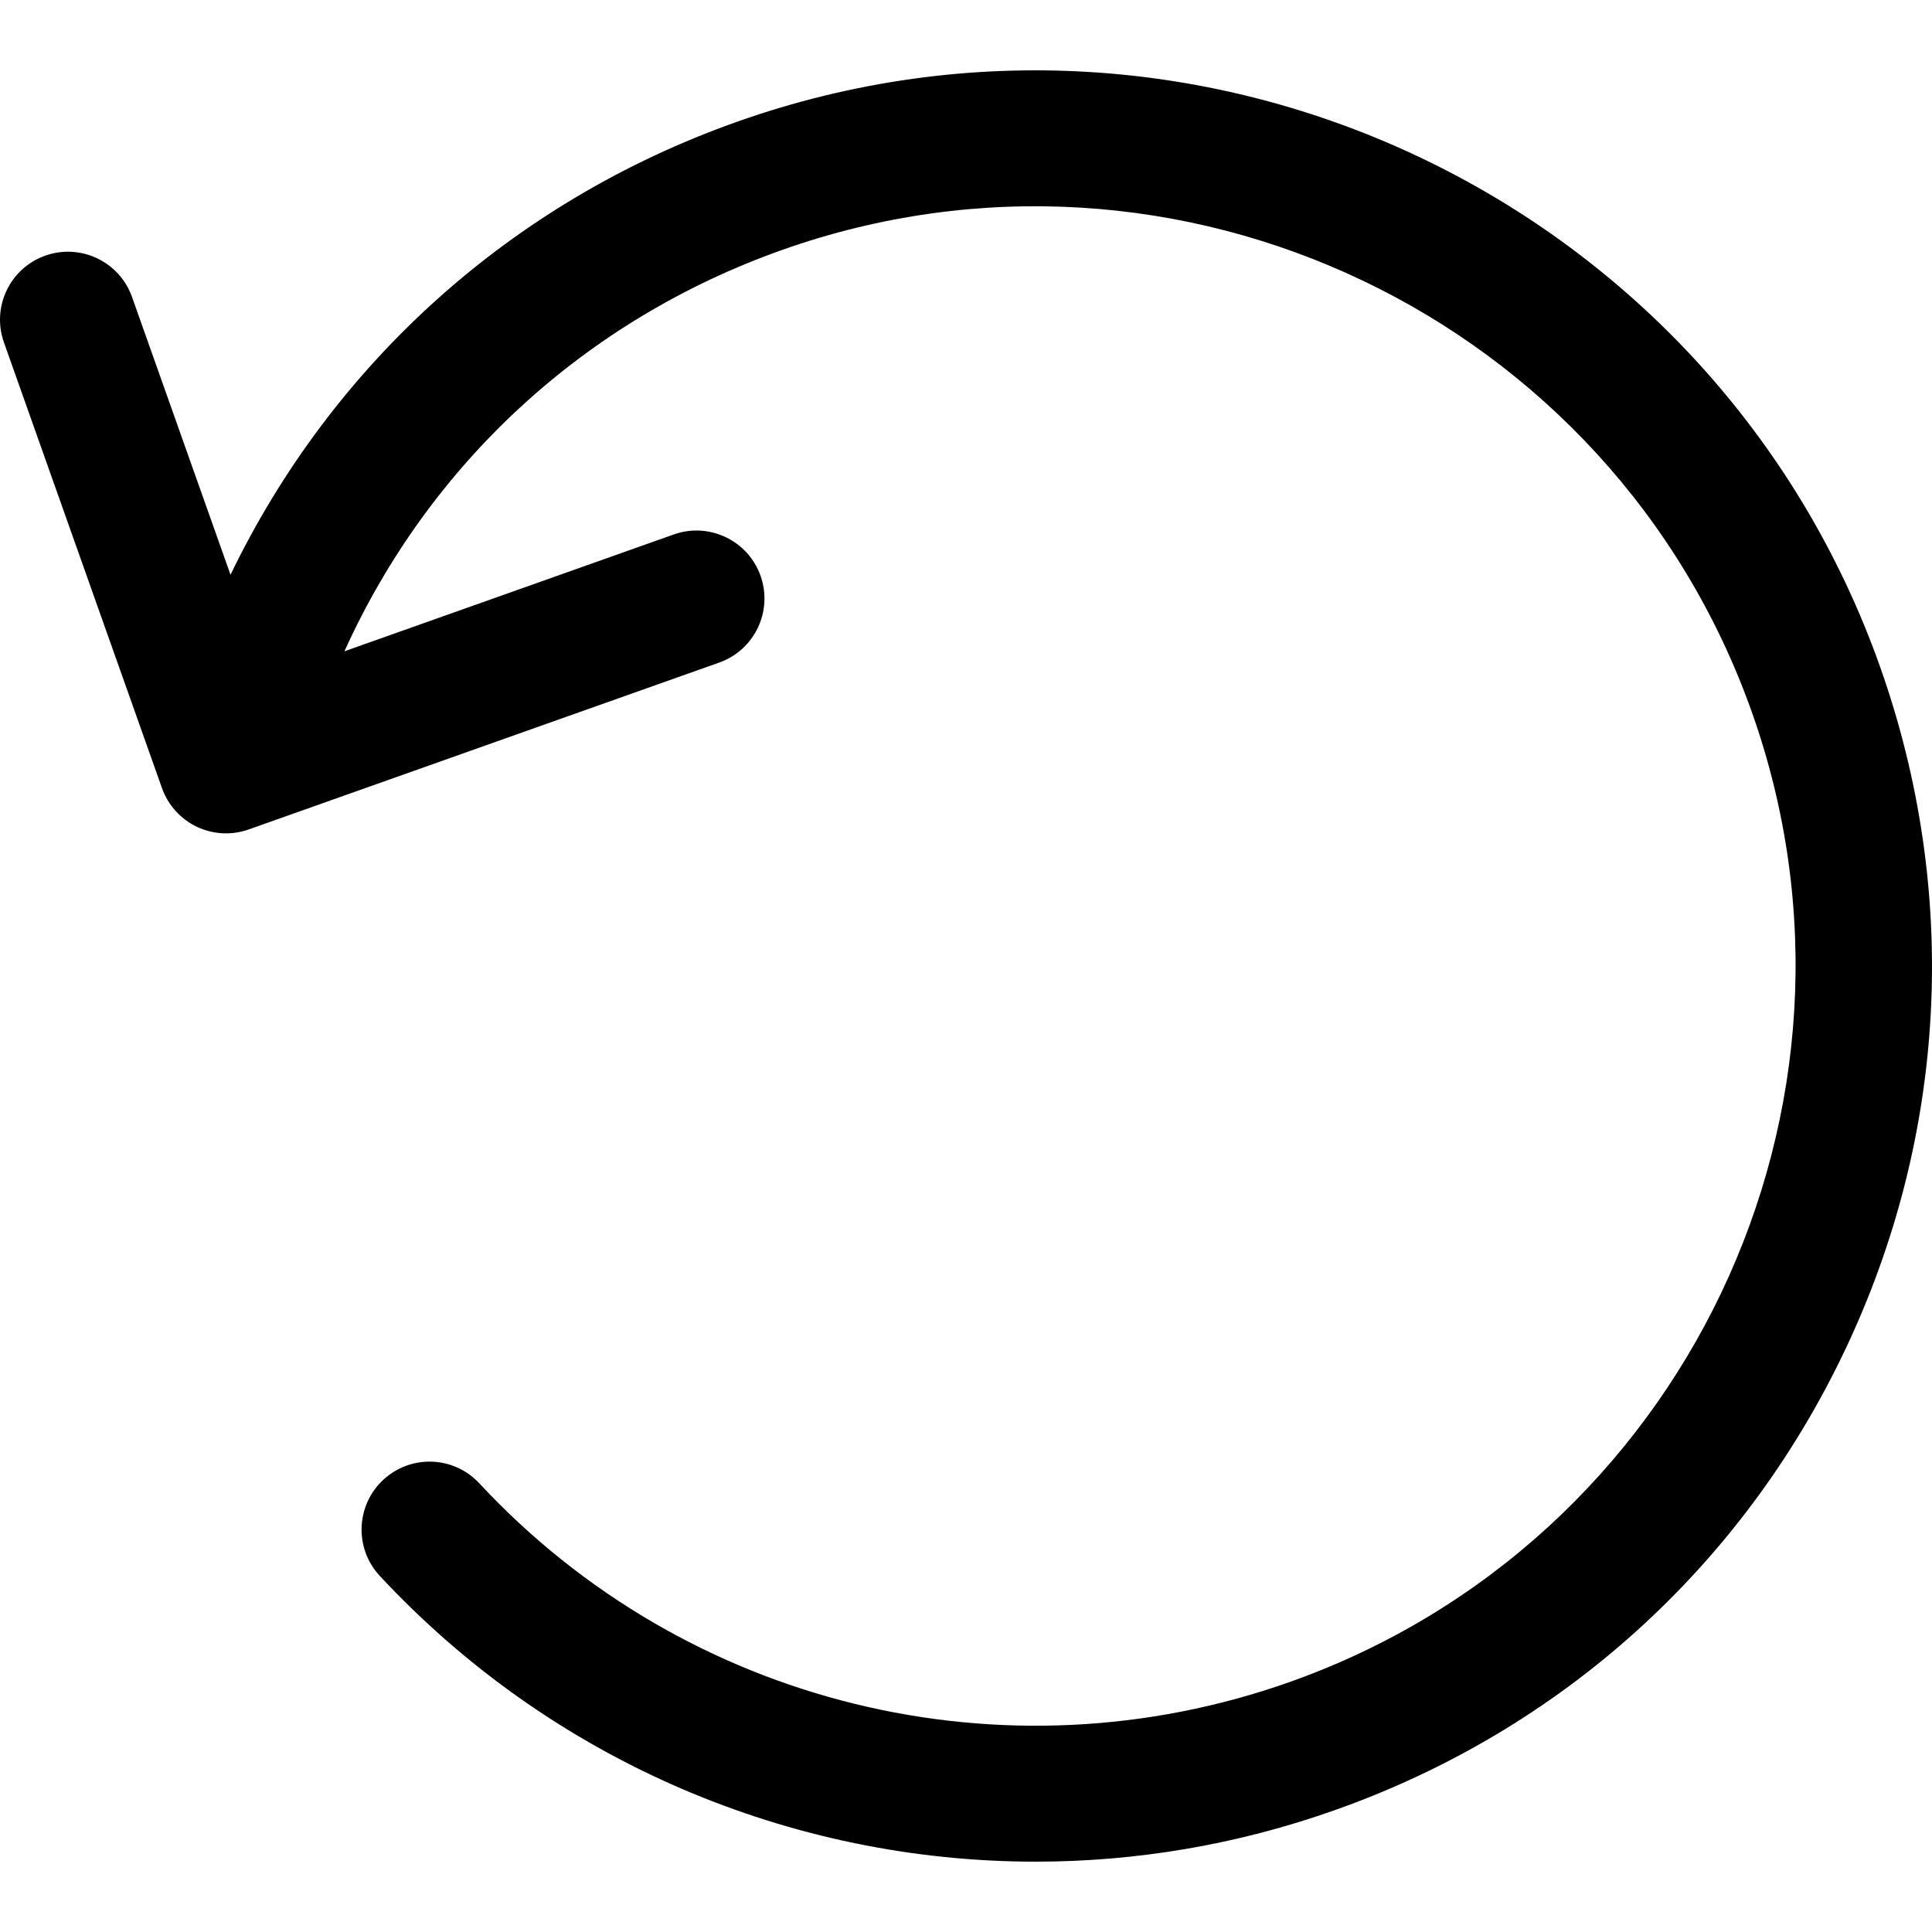
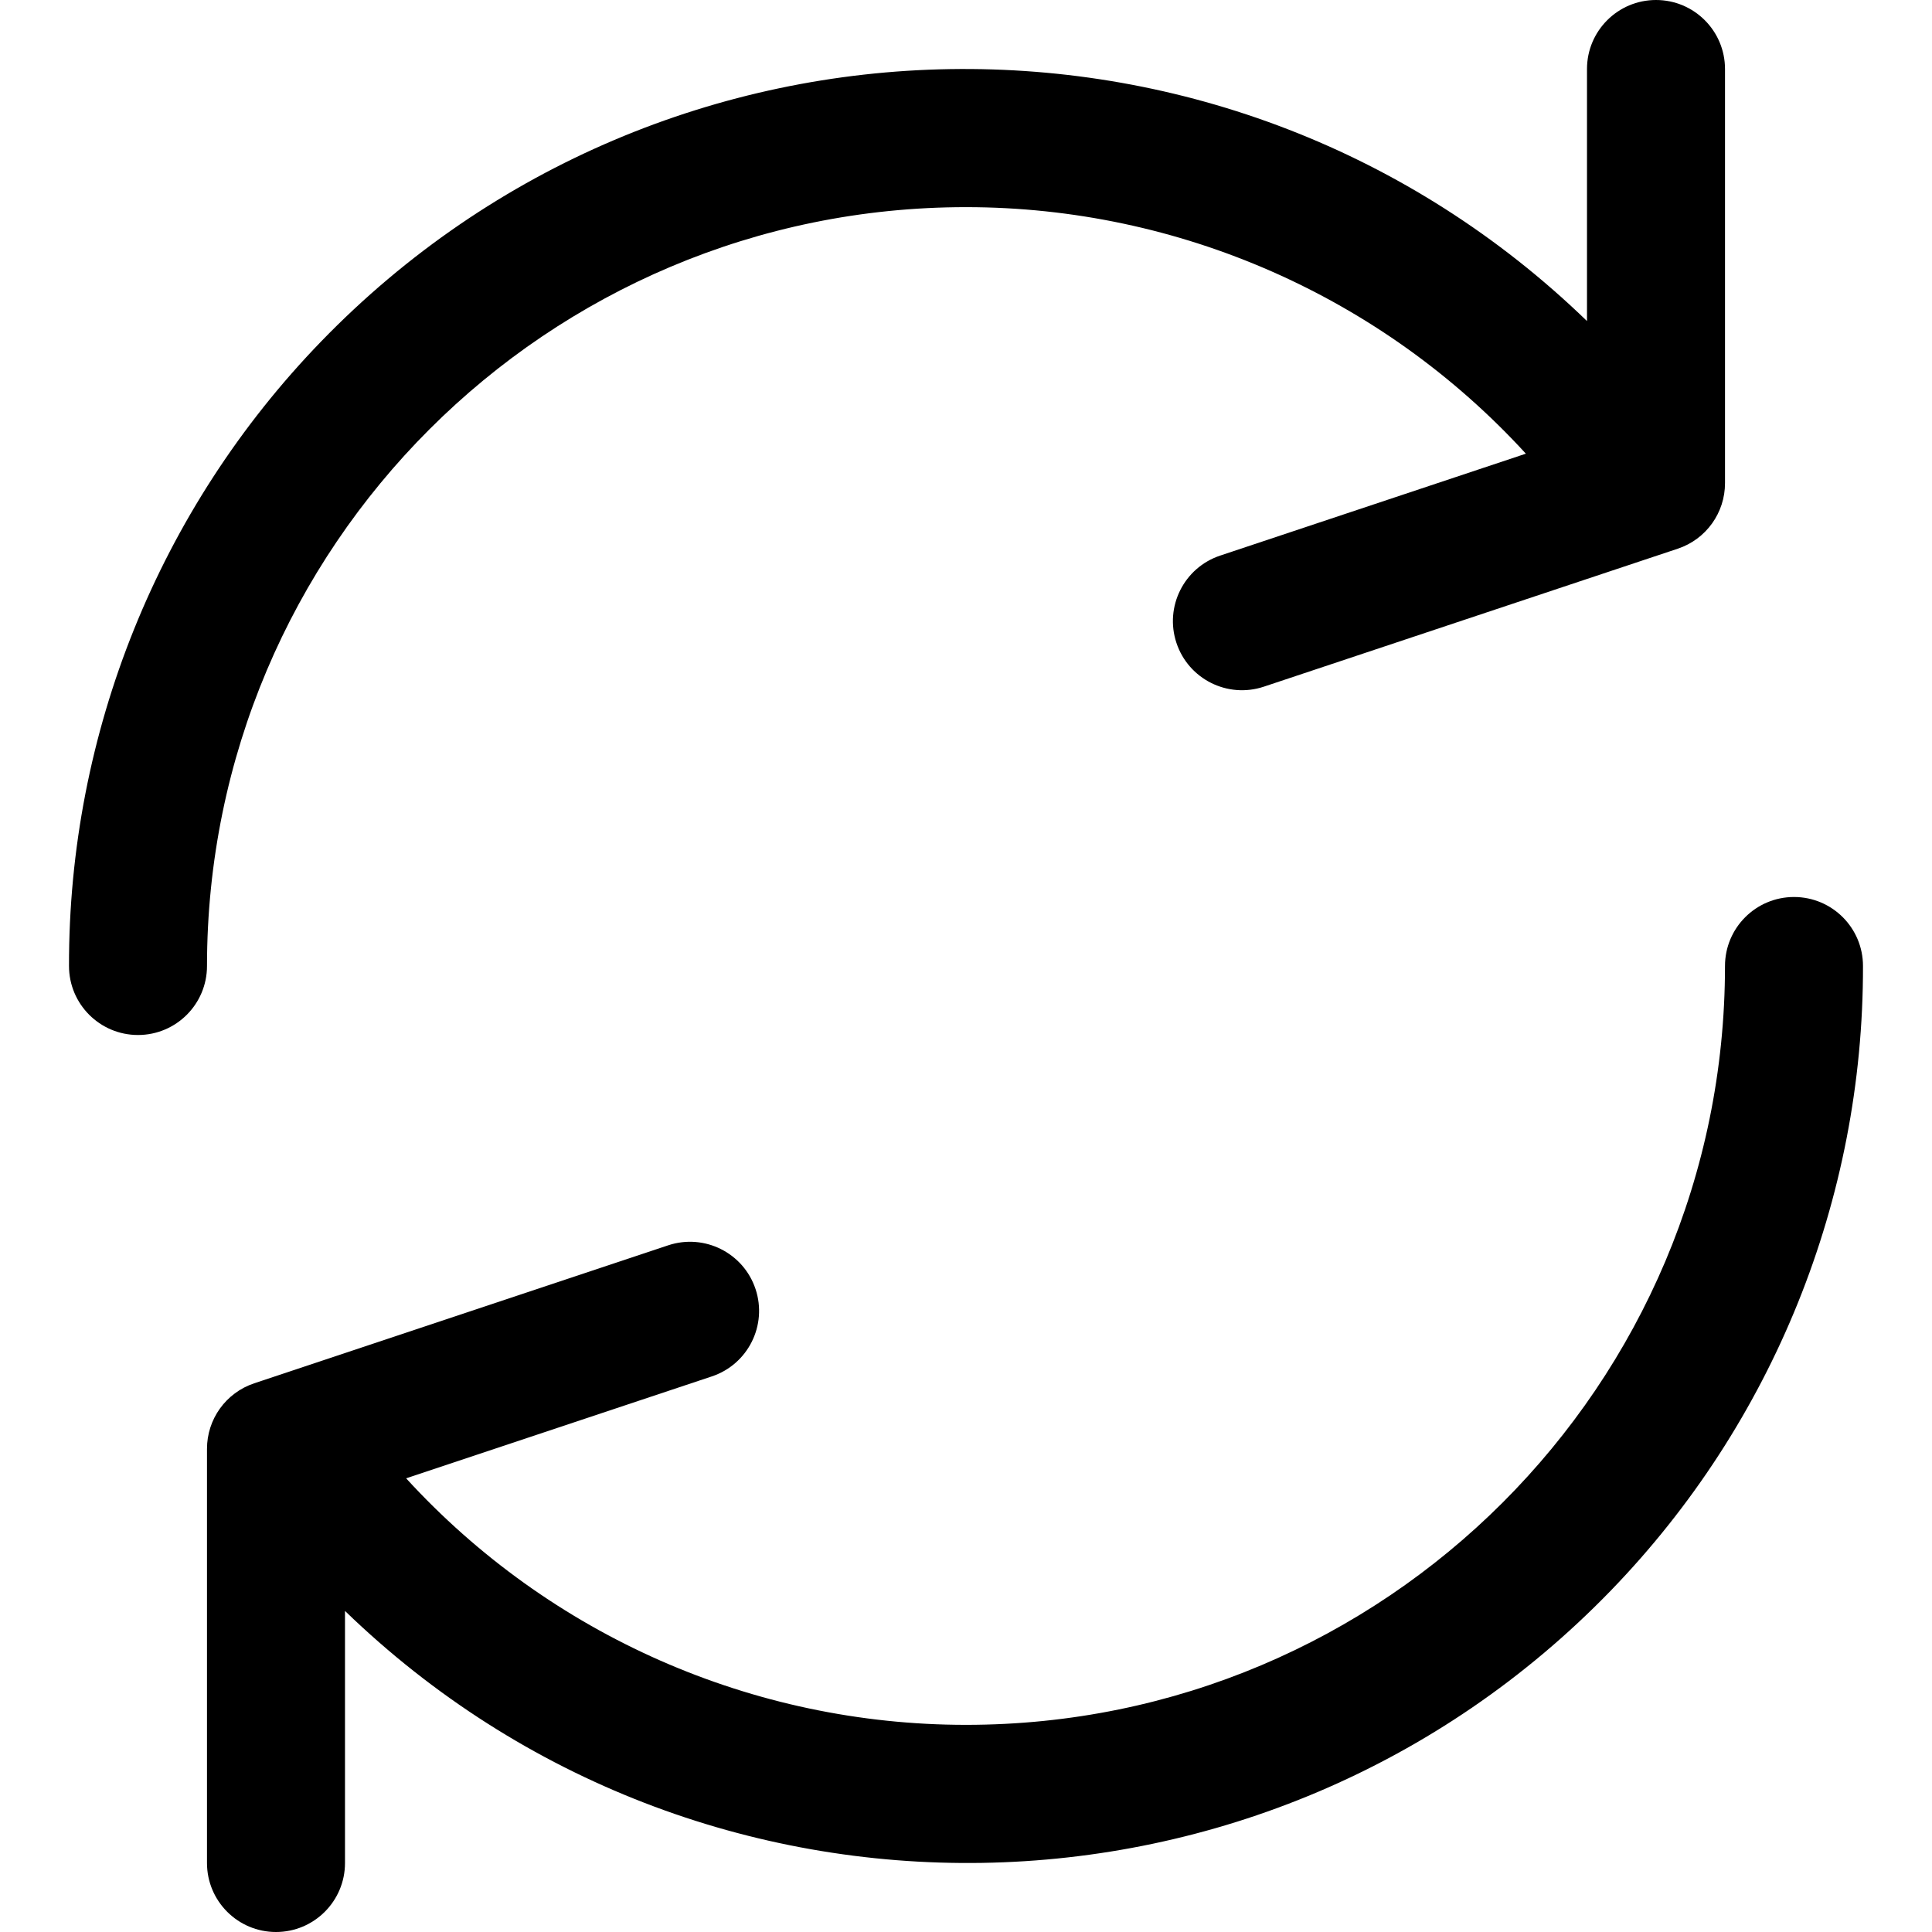
- <svg xmlns="http://www.w3.org/2000/svg" version="1.1" id="Capa_1" x="0px" y="0px" viewBox="0 0 56.855 56.855" style="enable-background:new 0 0 56.855 56.855;" xml:space="preserve">
+ <svg xmlns="http://www.w3.org/2000/svg" version="1.1" id="Capa_1" x="0px" y="0px" viewBox="0 0 477.867 477.867" style="enable-background:new 0 0 477.867 477.867;" xml:space="preserve">
  <g>
    <g>
-       <path d="M54.28,39.762c3.027-6.356,3.398-13.51,1.045-20.146C50.468,5.92,35.372-1.27,21.676,3.588    C15.046,5.94,9.782,10.703,6.784,16.914L3.885,8.739c-0.369-1.04-1.511-1.585-2.553-1.216c-1.041,0.369-1.586,1.512-1.216,2.554    l4.651,13.116c0.177,0.499,0.546,0.908,1.024,1.137c0.271,0.129,0.565,0.194,0.86,0.194c0.226,0,0.452-0.038,0.668-0.115    l13.846-4.911c1.041-0.369,1.586-1.513,1.216-2.554c-0.369-1.04-1.515-1.585-2.553-1.216l-9.692,3.438    c2.497-5.518,7.073-9.75,12.875-11.809c11.619-4.12,24.421,1.979,28.542,13.597c4.121,11.617-1.979,24.422-13.596,28.543    c-8.41,2.98-17.773,0.689-23.852-5.846c-0.752-0.81-2.018-0.854-2.827-0.102c-0.809,0.752-0.854,2.018-0.102,2.826    c5.081,5.462,12.107,8.41,19.302,8.41c2.951,0,5.931-0.496,8.814-1.52C45.931,50.913,51.252,46.118,54.28,39.762z" />
+       <path d="M409.6,0c-9.426,0-17.067,7.641-17.067,17.067v62.344C304.667-5.656,164.478-3.386,79.411,84.479    c-40.09,41.409-62.455,96.818-62.344,154.454c0,9.426,7.641,17.067,17.067,17.067S51.2,248.359,51.2,238.933    c0.021-103.682,84.088-187.717,187.771-187.696c52.657,0.01,102.888,22.135,138.442,60.976l-75.605,25.207    c-8.954,2.979-13.799,12.652-10.82,21.606s12.652,13.799,21.606,10.82l102.4-34.133c6.99-2.328,11.697-8.88,11.674-16.247v-102.4    C426.667,7.641,419.026,0,409.6,0z" />
+     </g>
+   </g>
+   <g>
+     <g>
+       <path d="M443.733,221.867c-9.426,0-17.067,7.641-17.067,17.067c-0.021,103.682-84.088,187.717-187.771,187.696    c-52.657-0.01-102.888-22.135-138.442-60.976l75.605-25.207c8.954-2.979,13.799-12.652,10.82-21.606    c-2.979-8.954-12.652-13.799-21.606-10.82l-102.4,34.133c-6.99,2.328-11.697,8.88-11.674,16.247v102.4    c0,9.426,7.641,17.067,17.067,17.067s17.067-7.641,17.067-17.067v-62.345c87.866,85.067,228.056,82.798,313.122-5.068    c40.09-41.409,62.455-96.818,62.344-154.454C460.8,229.508,453.159,221.867,443.733,221.867z" />
    </g>
  </g>
  <g>
</g>
  <g>
</g>
  <g>
</g>
  <g>
</g>
  <g>
</g>
  <g>
</g>
  <g>
</g>
  <g>
</g>
  <g>
</g>
  <g>
</g>
  <g>
</g>
  <g>
</g>
  <g>
</g>
  <g>
</g>
  <g>
</g>
</svg>
